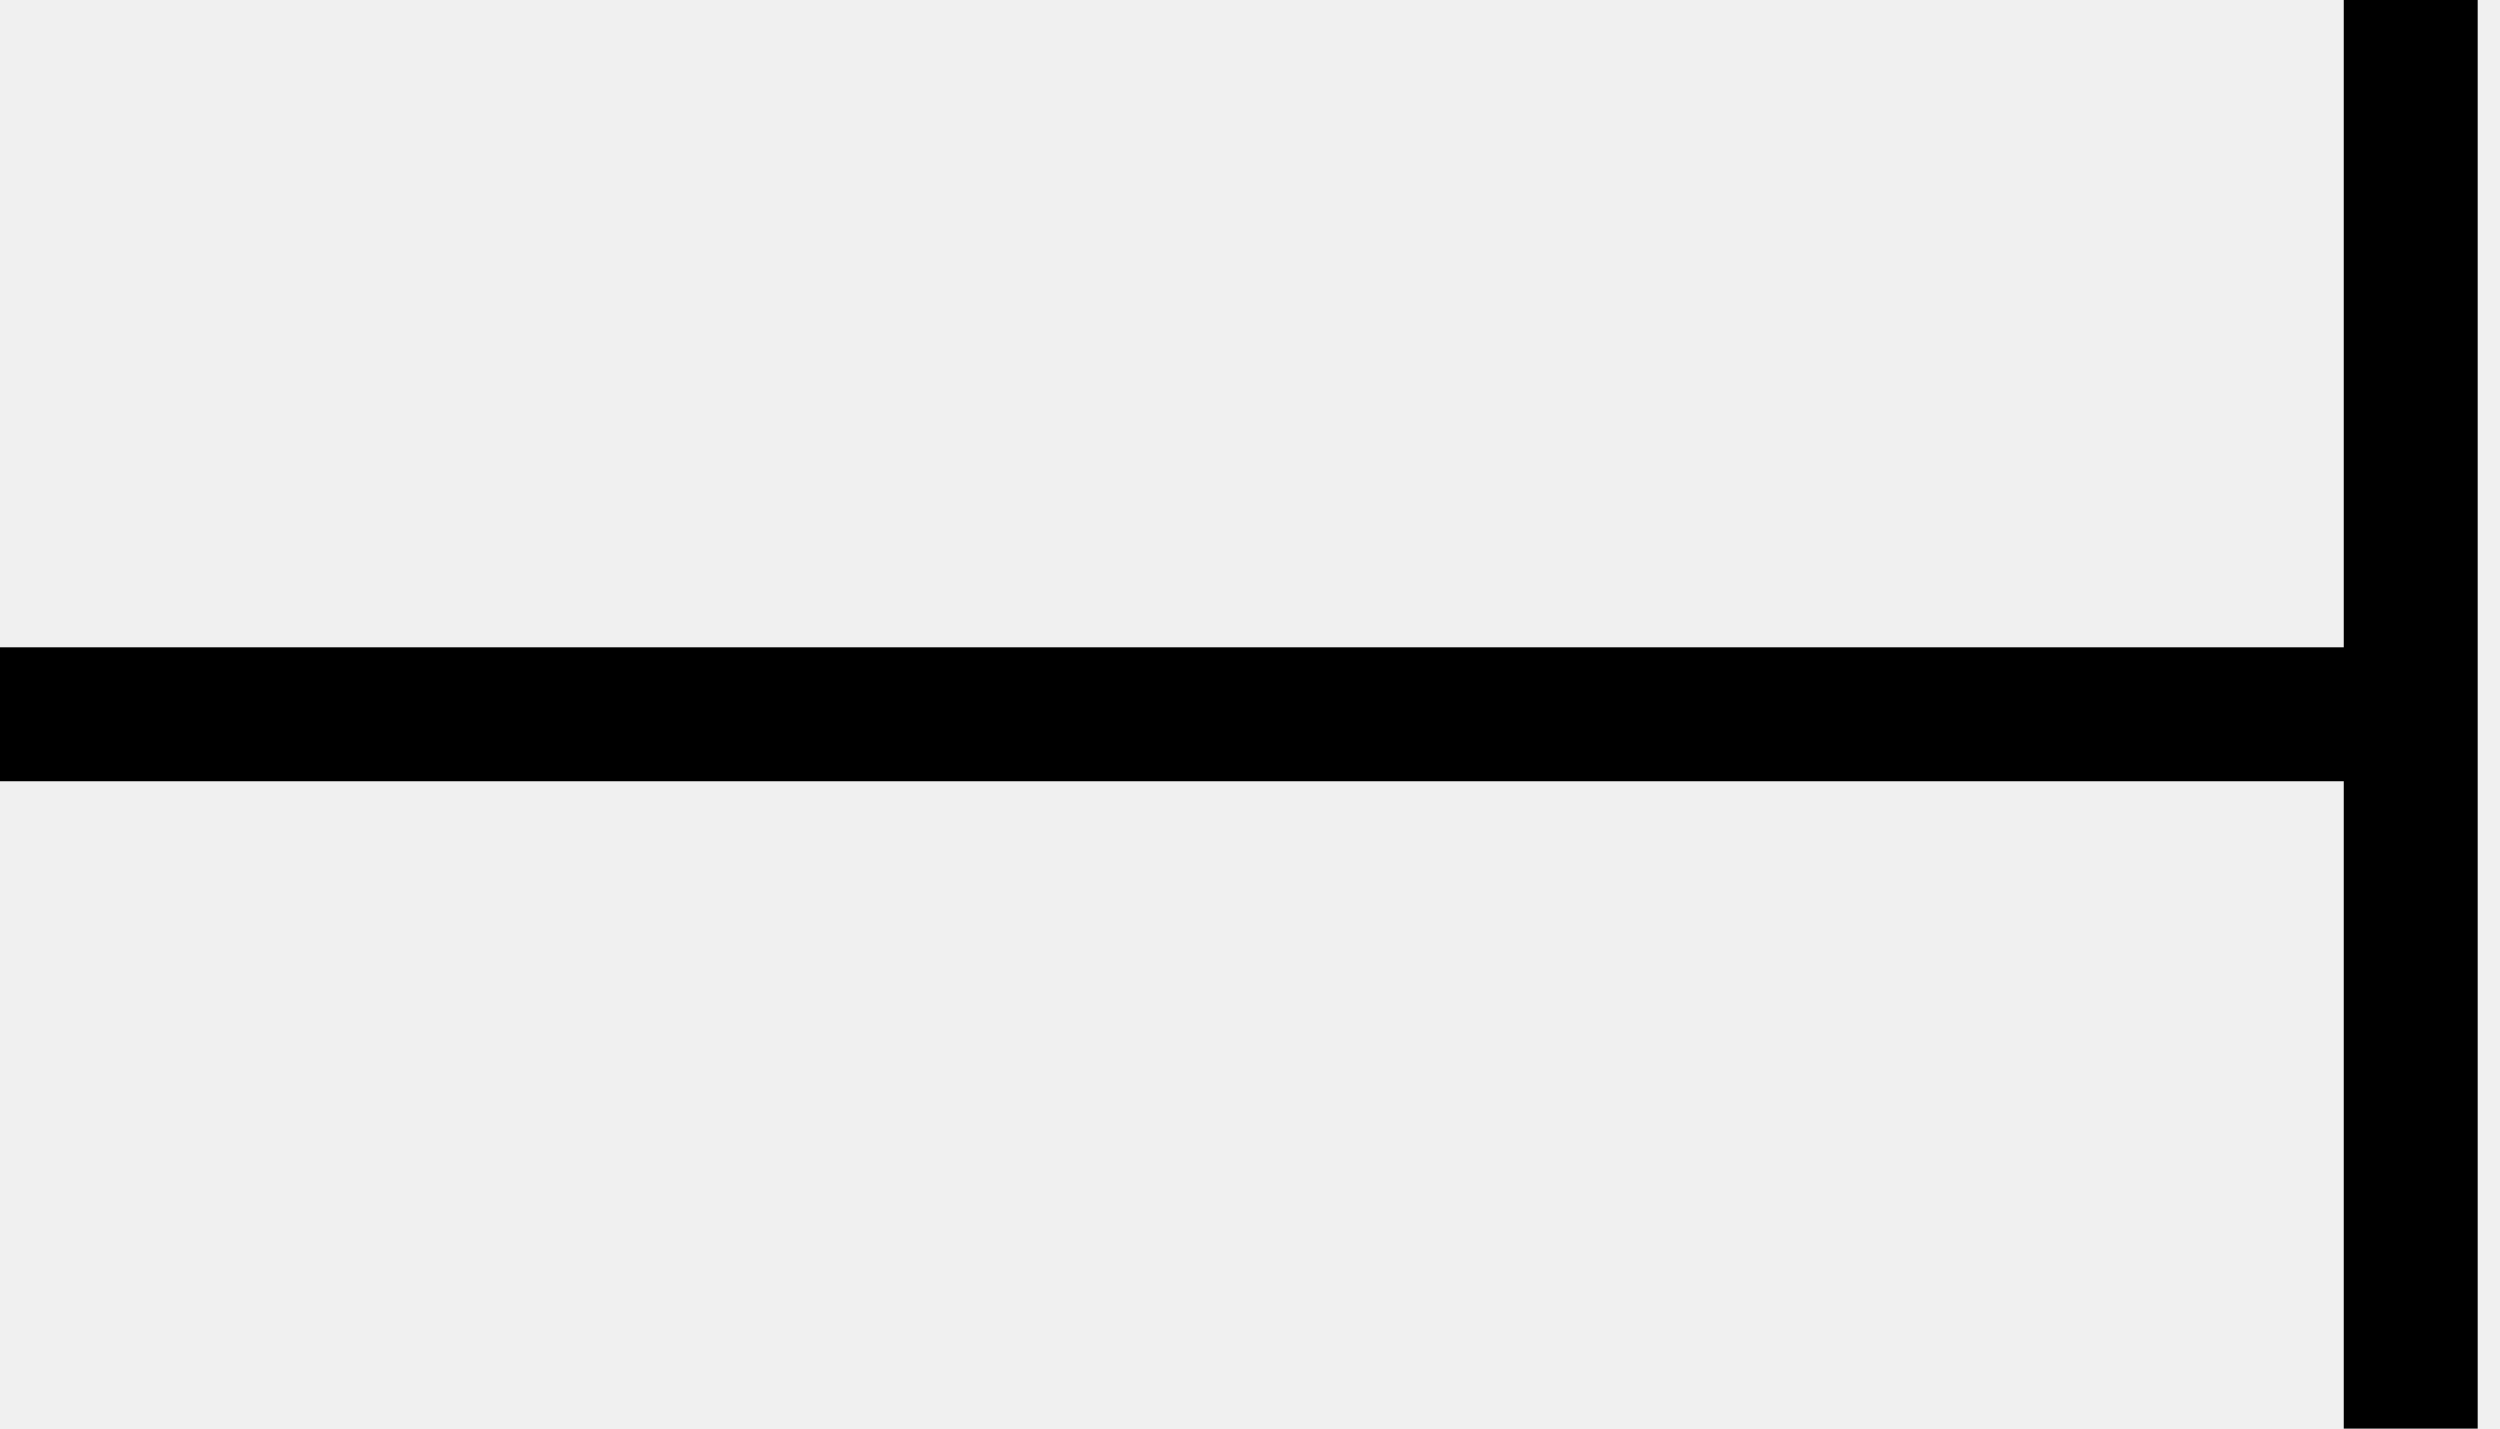
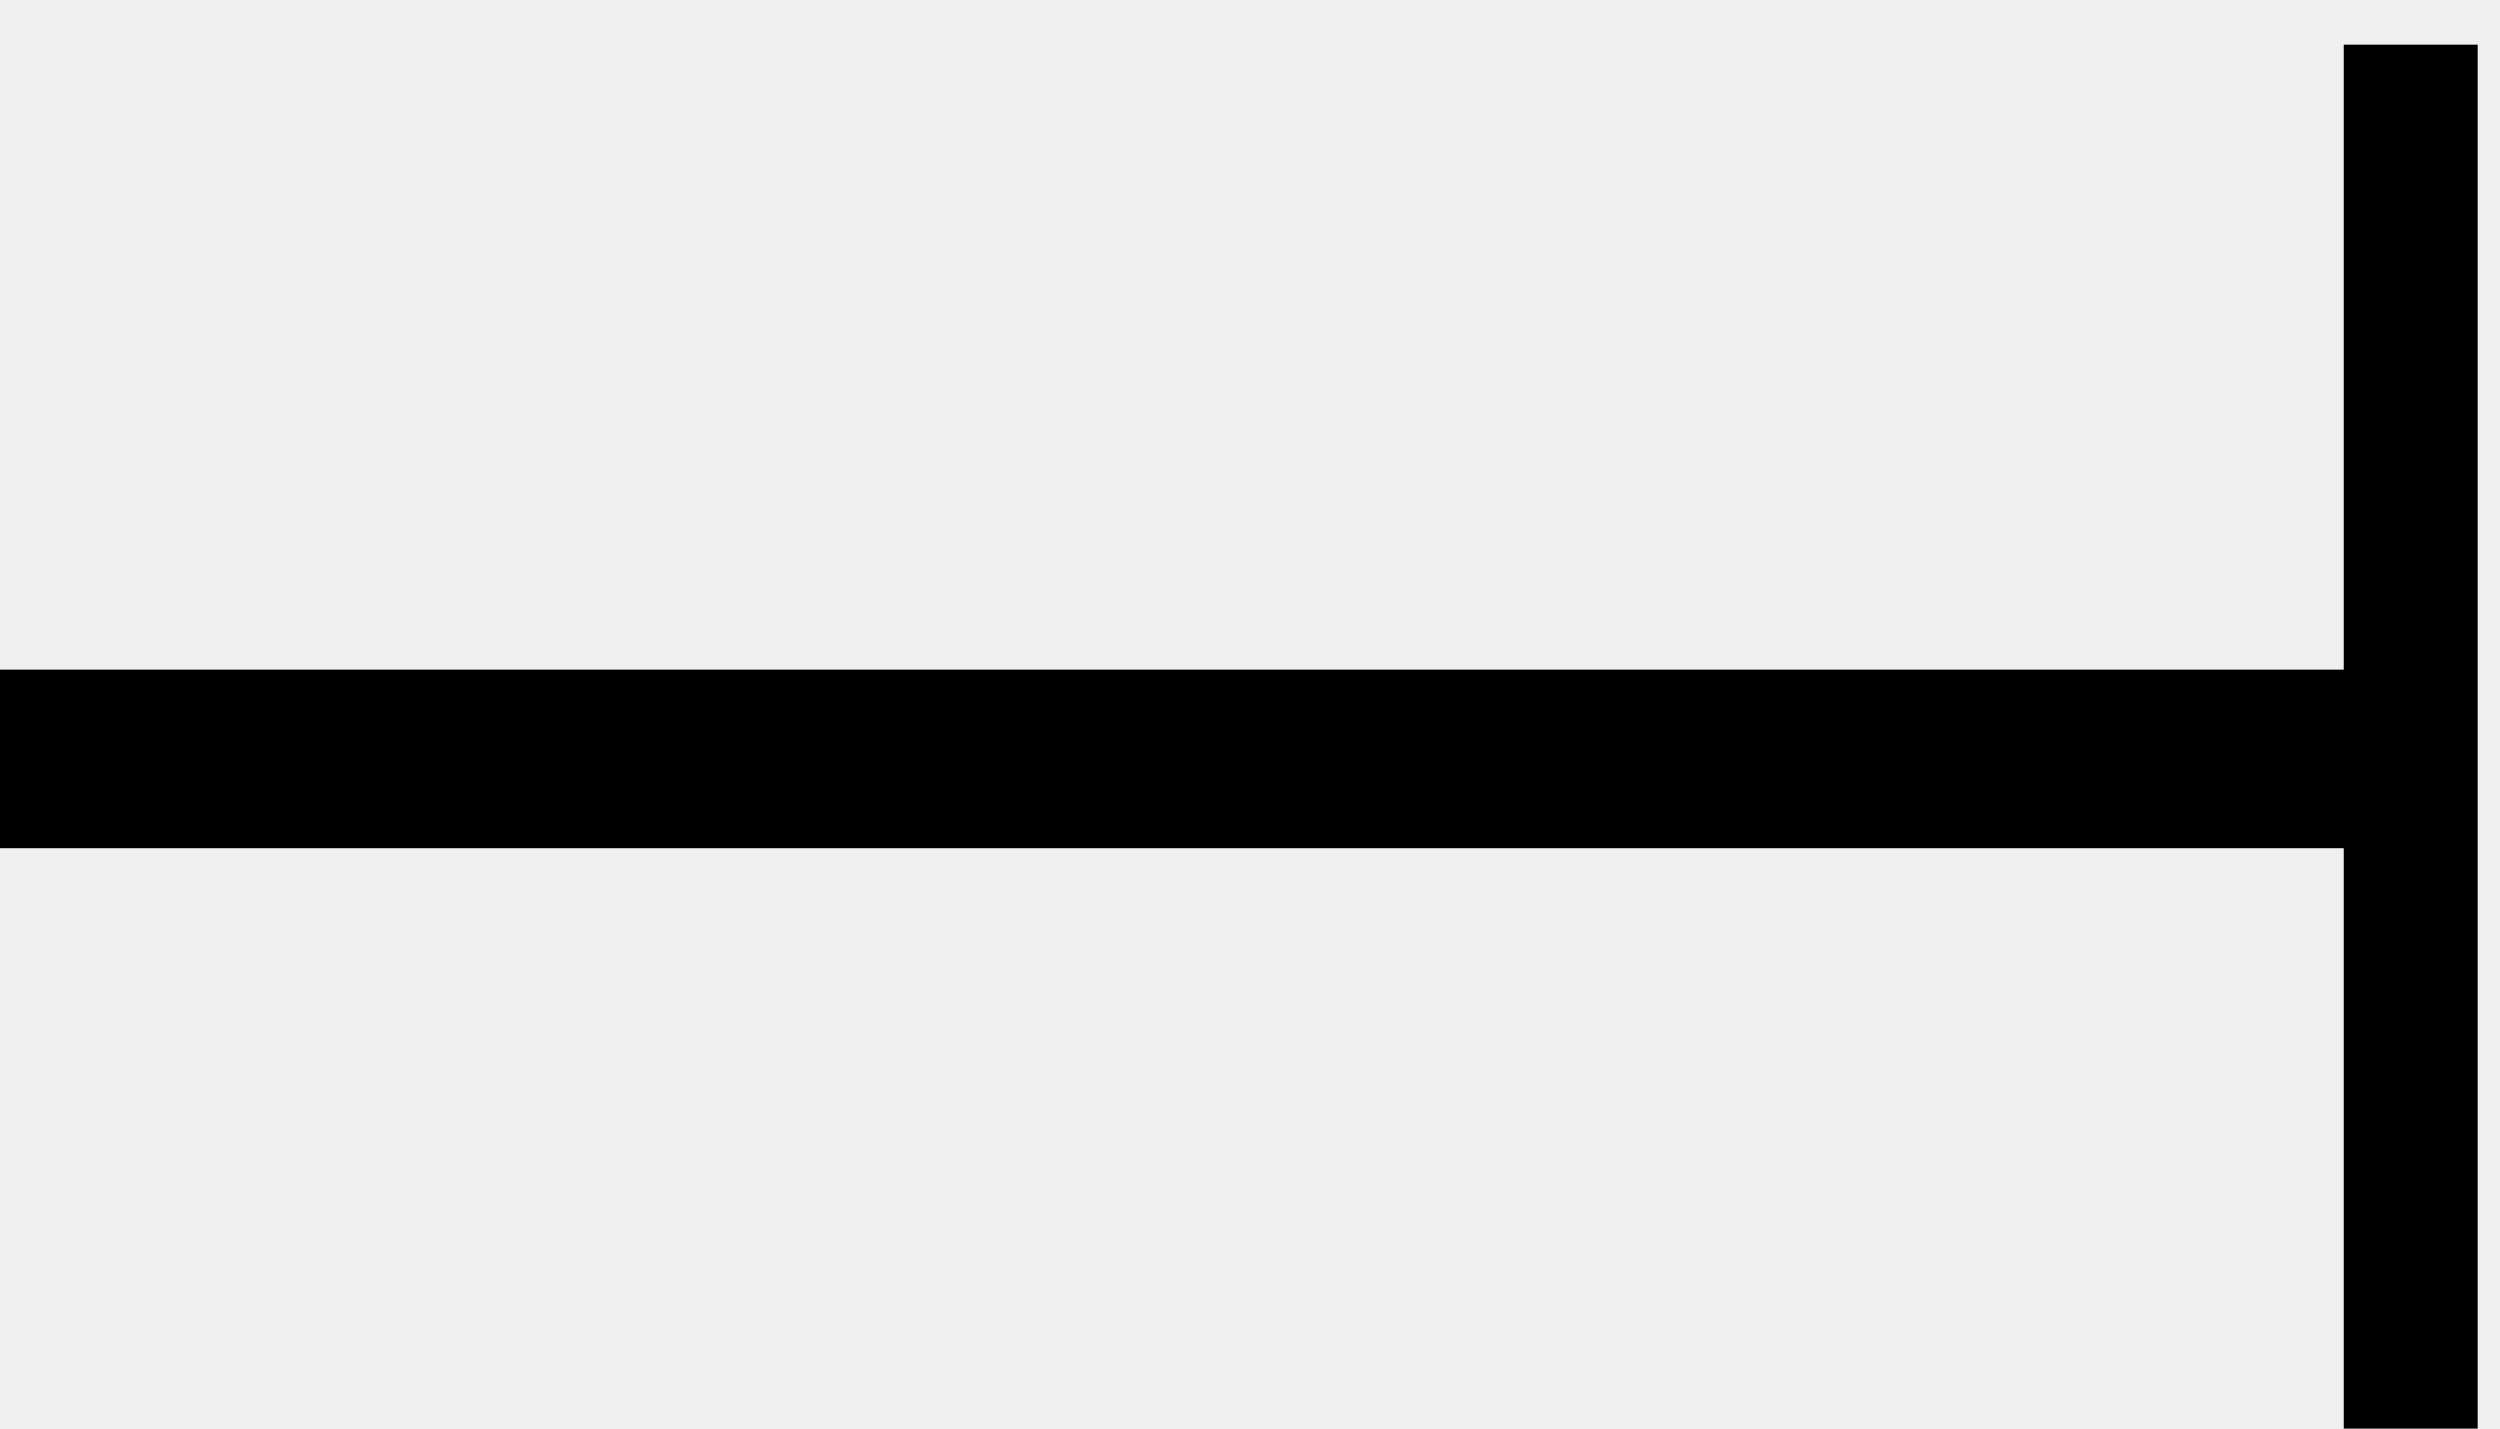
<svg xmlns="http://www.w3.org/2000/svg" width="28" height="16" viewBox="0 0 28 16" fill="none">
  <g clip-path="url(#clip0_410_91)">
-     <path d="M0 8H27" stroke="black" stroke-width="1.5" />
-     <path d="M27 0V16" stroke="black" stroke-width="1.5" />
+     <path d="M0 8.5H27" stroke="black" stroke-width="2" />
+     <path d="M27 0.5V16" stroke="black" stroke-width="1.5" />
  </g>
  <defs>
    <clipPath id="clip0_410_91">
      <rect width="28" height="16" fill="white" />
    </clipPath>
  </defs>
</svg>
